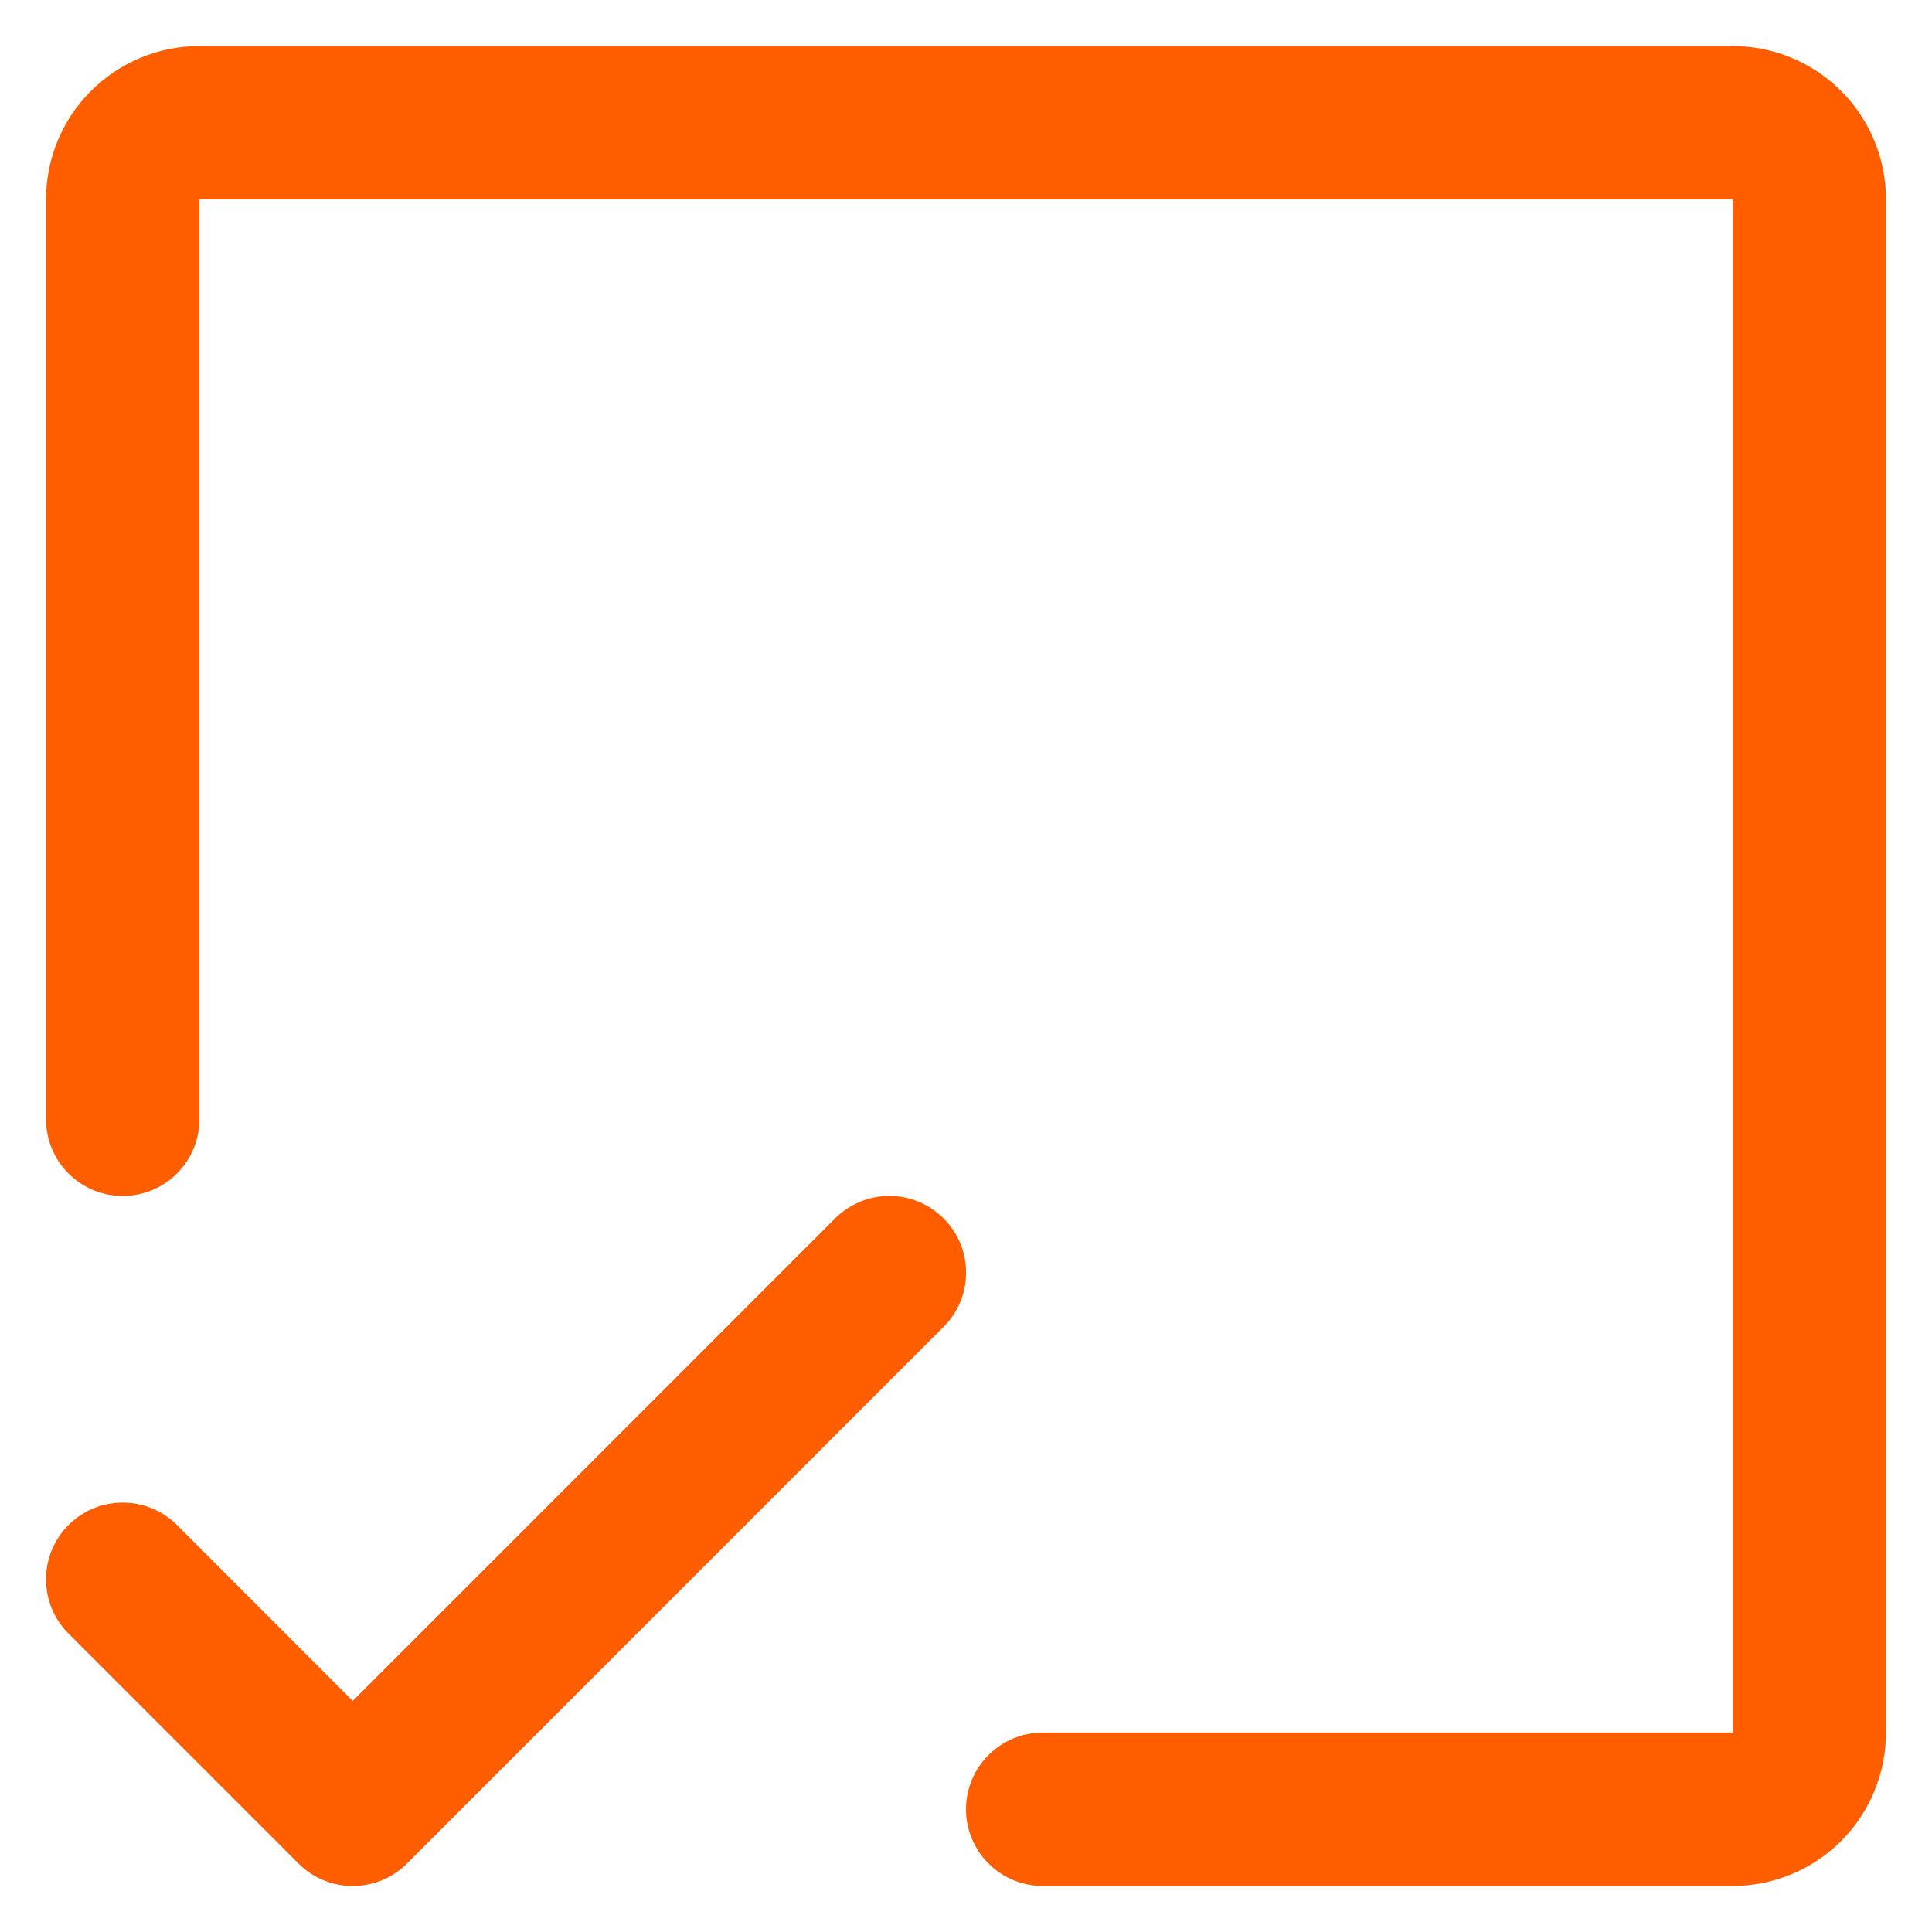
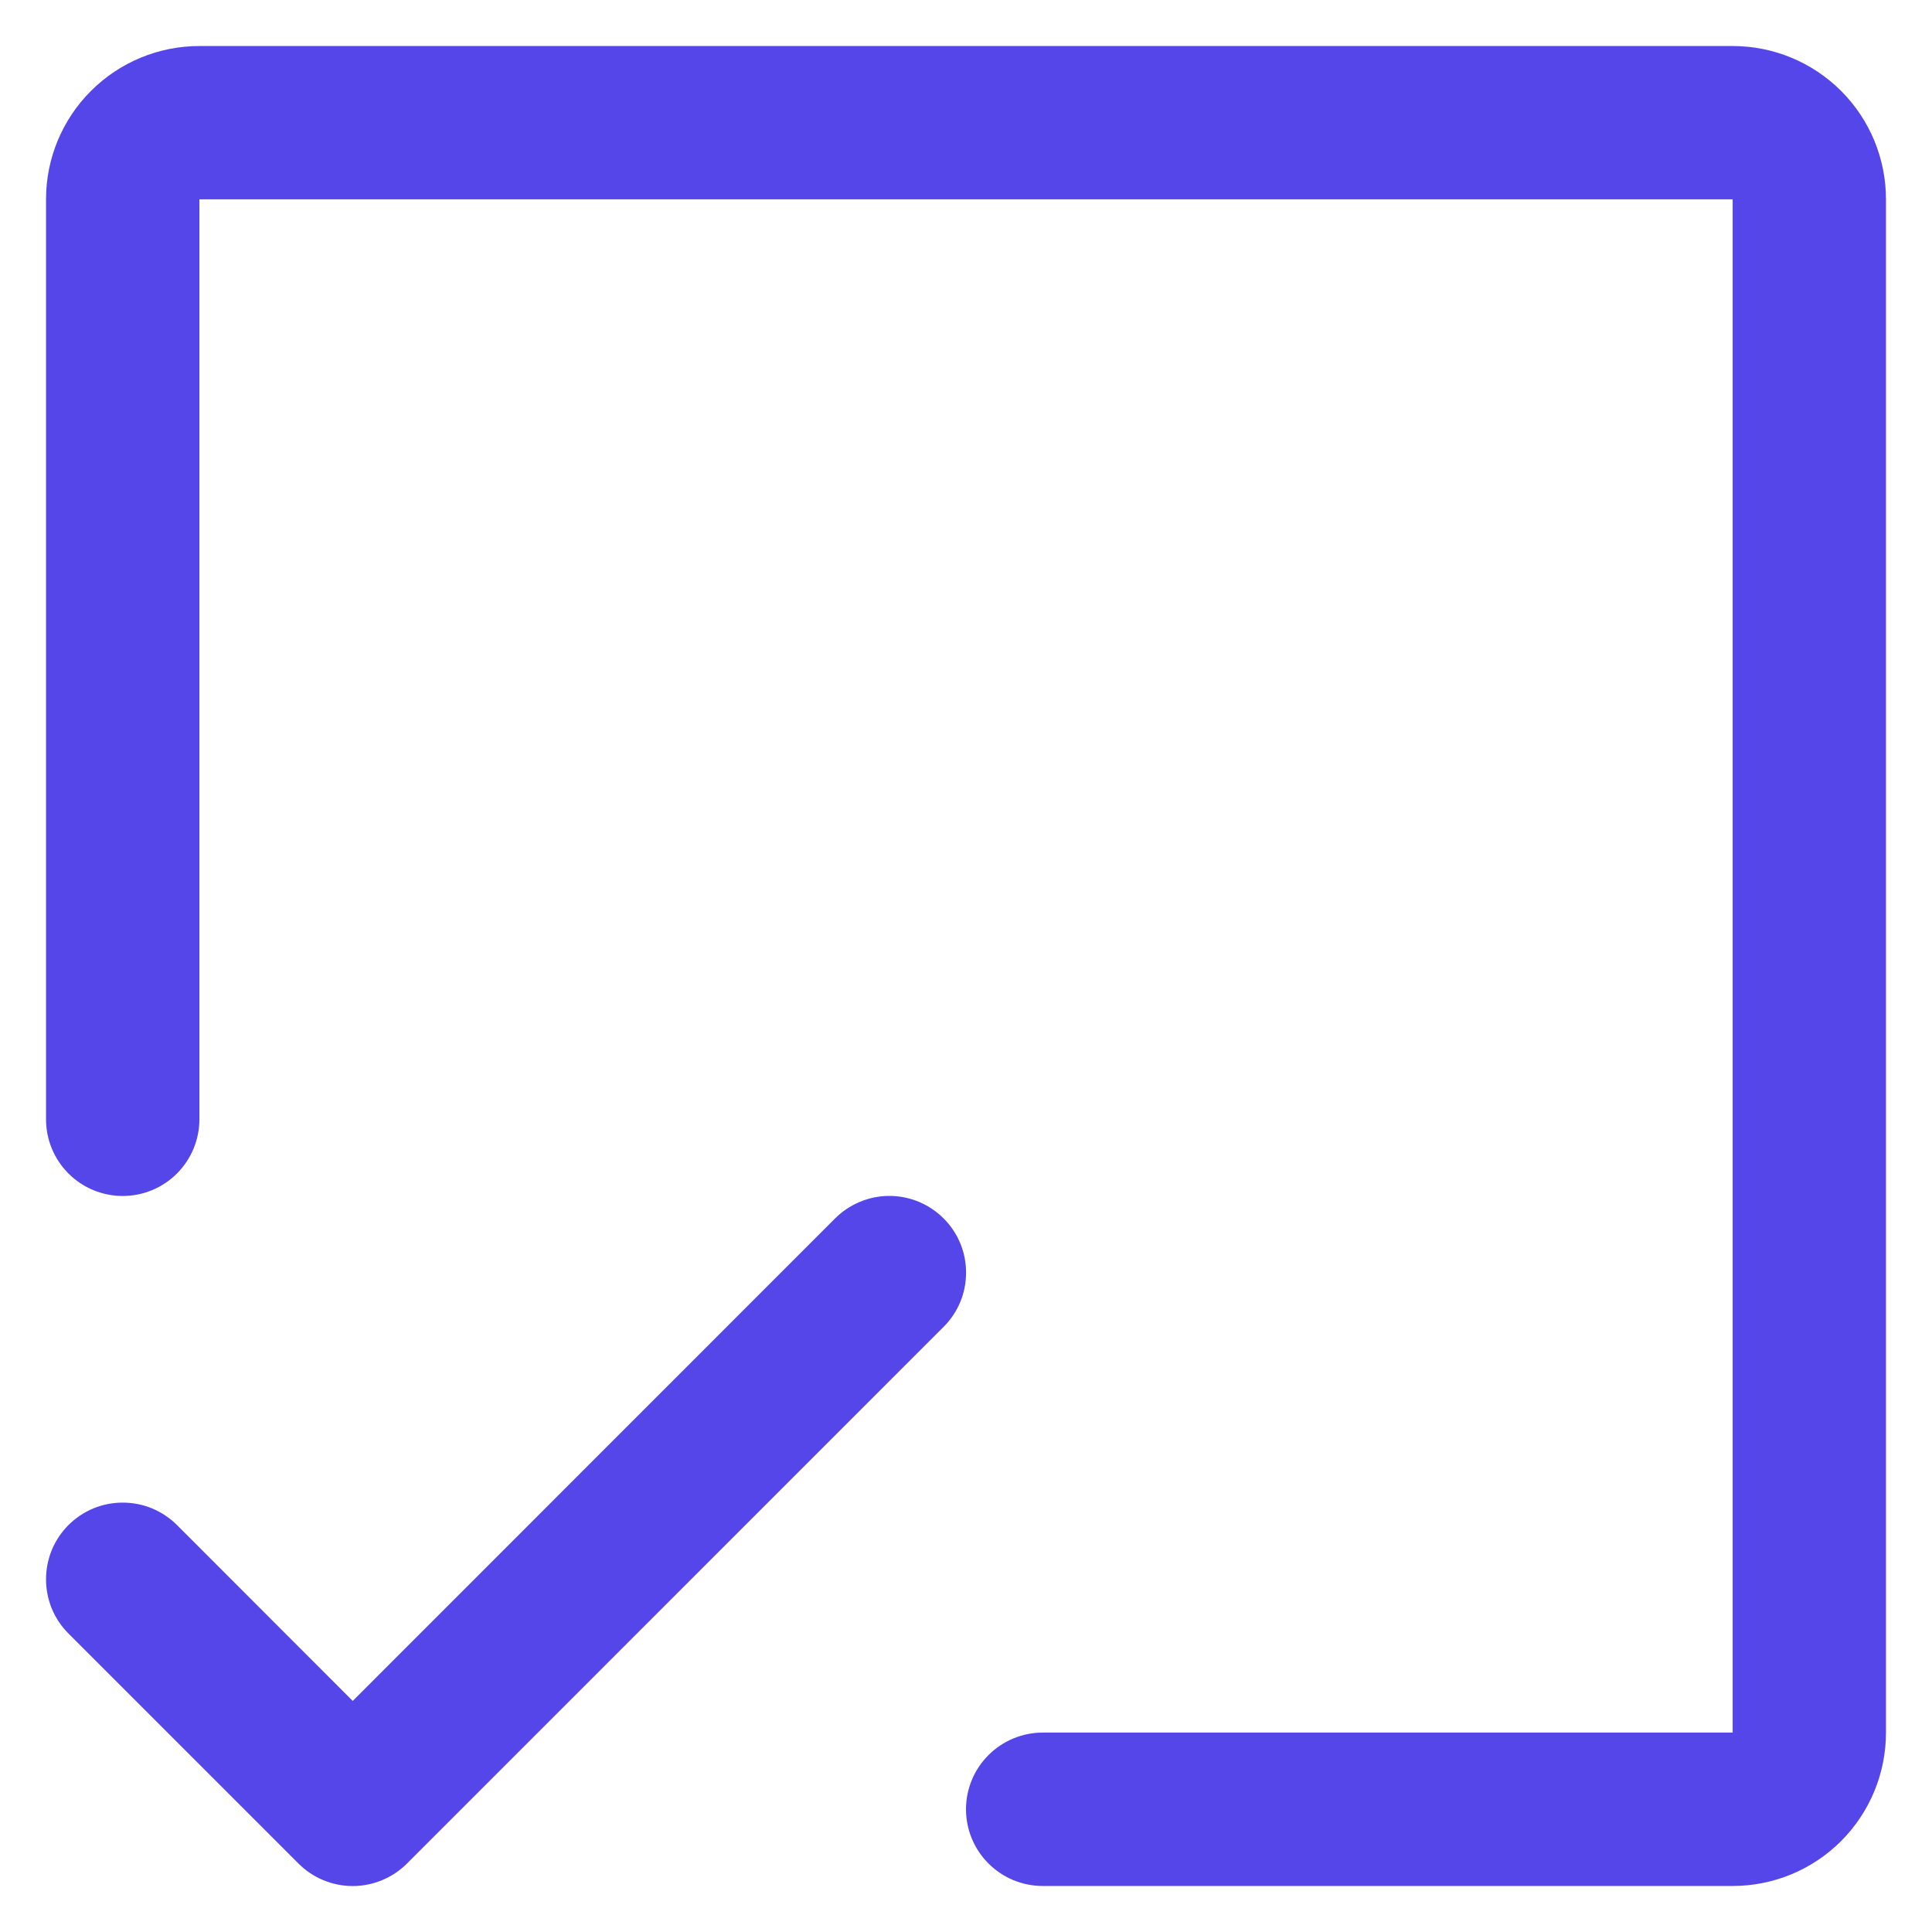
<svg xmlns="http://www.w3.org/2000/svg" width="28" height="28" viewBox="0 0 28 28" fill="none">
-   <path d="M27.333 2.889V25.11C27.333 25.7 27.099 26.265 26.683 26.682C26.266 27.099 25.701 27.333 25.111 27.333H15.111C14.817 27.333 14.534 27.216 14.326 27.007C14.117 26.799 14 26.516 14 26.222C14 25.927 14.117 25.644 14.326 25.436C14.534 25.228 14.817 25.11 15.111 25.11H25.111V2.889H2.89V16.222C2.89 16.517 2.772 16.799 2.564 17.008C2.356 17.216 2.073 17.333 1.778 17.333C1.484 17.333 1.201 17.216 0.993 17.008C0.784 16.799 0.667 16.517 0.667 16.222V2.889C0.667 2.299 0.901 1.734 1.318 1.318C1.735 0.901 2.3 0.667 2.89 0.667H25.111C25.701 0.667 26.266 0.901 26.683 1.318C27.099 1.734 27.333 2.299 27.333 2.889ZM13.675 17.658C13.572 17.555 13.45 17.473 13.315 17.417C13.18 17.361 13.035 17.332 12.889 17.332C12.743 17.332 12.599 17.361 12.464 17.417C12.329 17.473 12.206 17.555 12.103 17.658L5.112 24.651L2.565 22.102C2.461 21.999 2.339 21.917 2.204 21.861C2.069 21.805 1.924 21.777 1.778 21.777C1.632 21.777 1.488 21.805 1.353 21.861C1.218 21.917 1.096 21.999 0.992 22.102C0.889 22.206 0.807 22.328 0.751 22.463C0.696 22.598 0.667 22.742 0.667 22.888C0.667 23.034 0.696 23.179 0.751 23.314C0.807 23.449 0.889 23.571 0.992 23.674L4.326 27.008C4.429 27.111 4.551 27.193 4.686 27.249C4.821 27.305 4.966 27.334 5.112 27.334C5.258 27.334 5.402 27.305 5.537 27.249C5.672 27.193 5.795 27.111 5.898 27.008L13.675 19.23C13.779 19.127 13.861 19.004 13.917 18.869C13.973 18.735 14.001 18.59 14.001 18.444C14.001 18.298 13.973 18.153 13.917 18.019C13.861 17.884 13.779 17.761 13.675 17.658Z" fill="#FE5E00" />
+   <path d="M27.333 2.889V25.11C27.333 25.7 27.099 26.265 26.683 26.682C26.266 27.099 25.701 27.333 25.111 27.333H15.111C14.817 27.333 14.534 27.216 14.326 27.007C14.117 26.799 14 26.516 14 26.222C14 25.927 14.117 25.644 14.326 25.436C14.534 25.228 14.817 25.11 15.111 25.11H25.111V2.889H2.89V16.222C2.89 16.517 2.772 16.799 2.564 17.008C2.356 17.216 2.073 17.333 1.778 17.333C1.484 17.333 1.201 17.216 0.993 17.008C0.784 16.799 0.667 16.517 0.667 16.222V2.889C0.667 2.299 0.901 1.734 1.318 1.318C1.735 0.901 2.3 0.667 2.89 0.667H25.111C25.701 0.667 26.266 0.901 26.683 1.318C27.099 1.734 27.333 2.299 27.333 2.889ZM13.675 17.658C13.572 17.555 13.45 17.473 13.315 17.417C13.18 17.361 13.035 17.332 12.889 17.332C12.743 17.332 12.599 17.361 12.464 17.417C12.329 17.473 12.206 17.555 12.103 17.658L5.112 24.651L2.565 22.102C2.461 21.999 2.339 21.917 2.204 21.861C2.069 21.805 1.924 21.777 1.778 21.777C1.632 21.777 1.488 21.805 1.353 21.861C1.218 21.917 1.096 21.999 0.992 22.102C0.889 22.206 0.807 22.328 0.751 22.463C0.696 22.598 0.667 22.742 0.667 22.888C0.667 23.034 0.696 23.179 0.751 23.314C0.807 23.449 0.889 23.571 0.992 23.674L4.326 27.008C4.429 27.111 4.551 27.193 4.686 27.249C4.821 27.305 4.966 27.334 5.112 27.334C5.258 27.334 5.402 27.305 5.537 27.249C5.672 27.193 5.795 27.111 5.898 27.008L13.675 19.23C13.779 19.127 13.861 19.004 13.917 18.869C13.973 18.735 14.001 18.59 14.001 18.444C14.001 18.298 13.973 18.153 13.917 18.019C13.861 17.884 13.779 17.761 13.675 17.658Z" fill="#5546EA" />
</svg>
